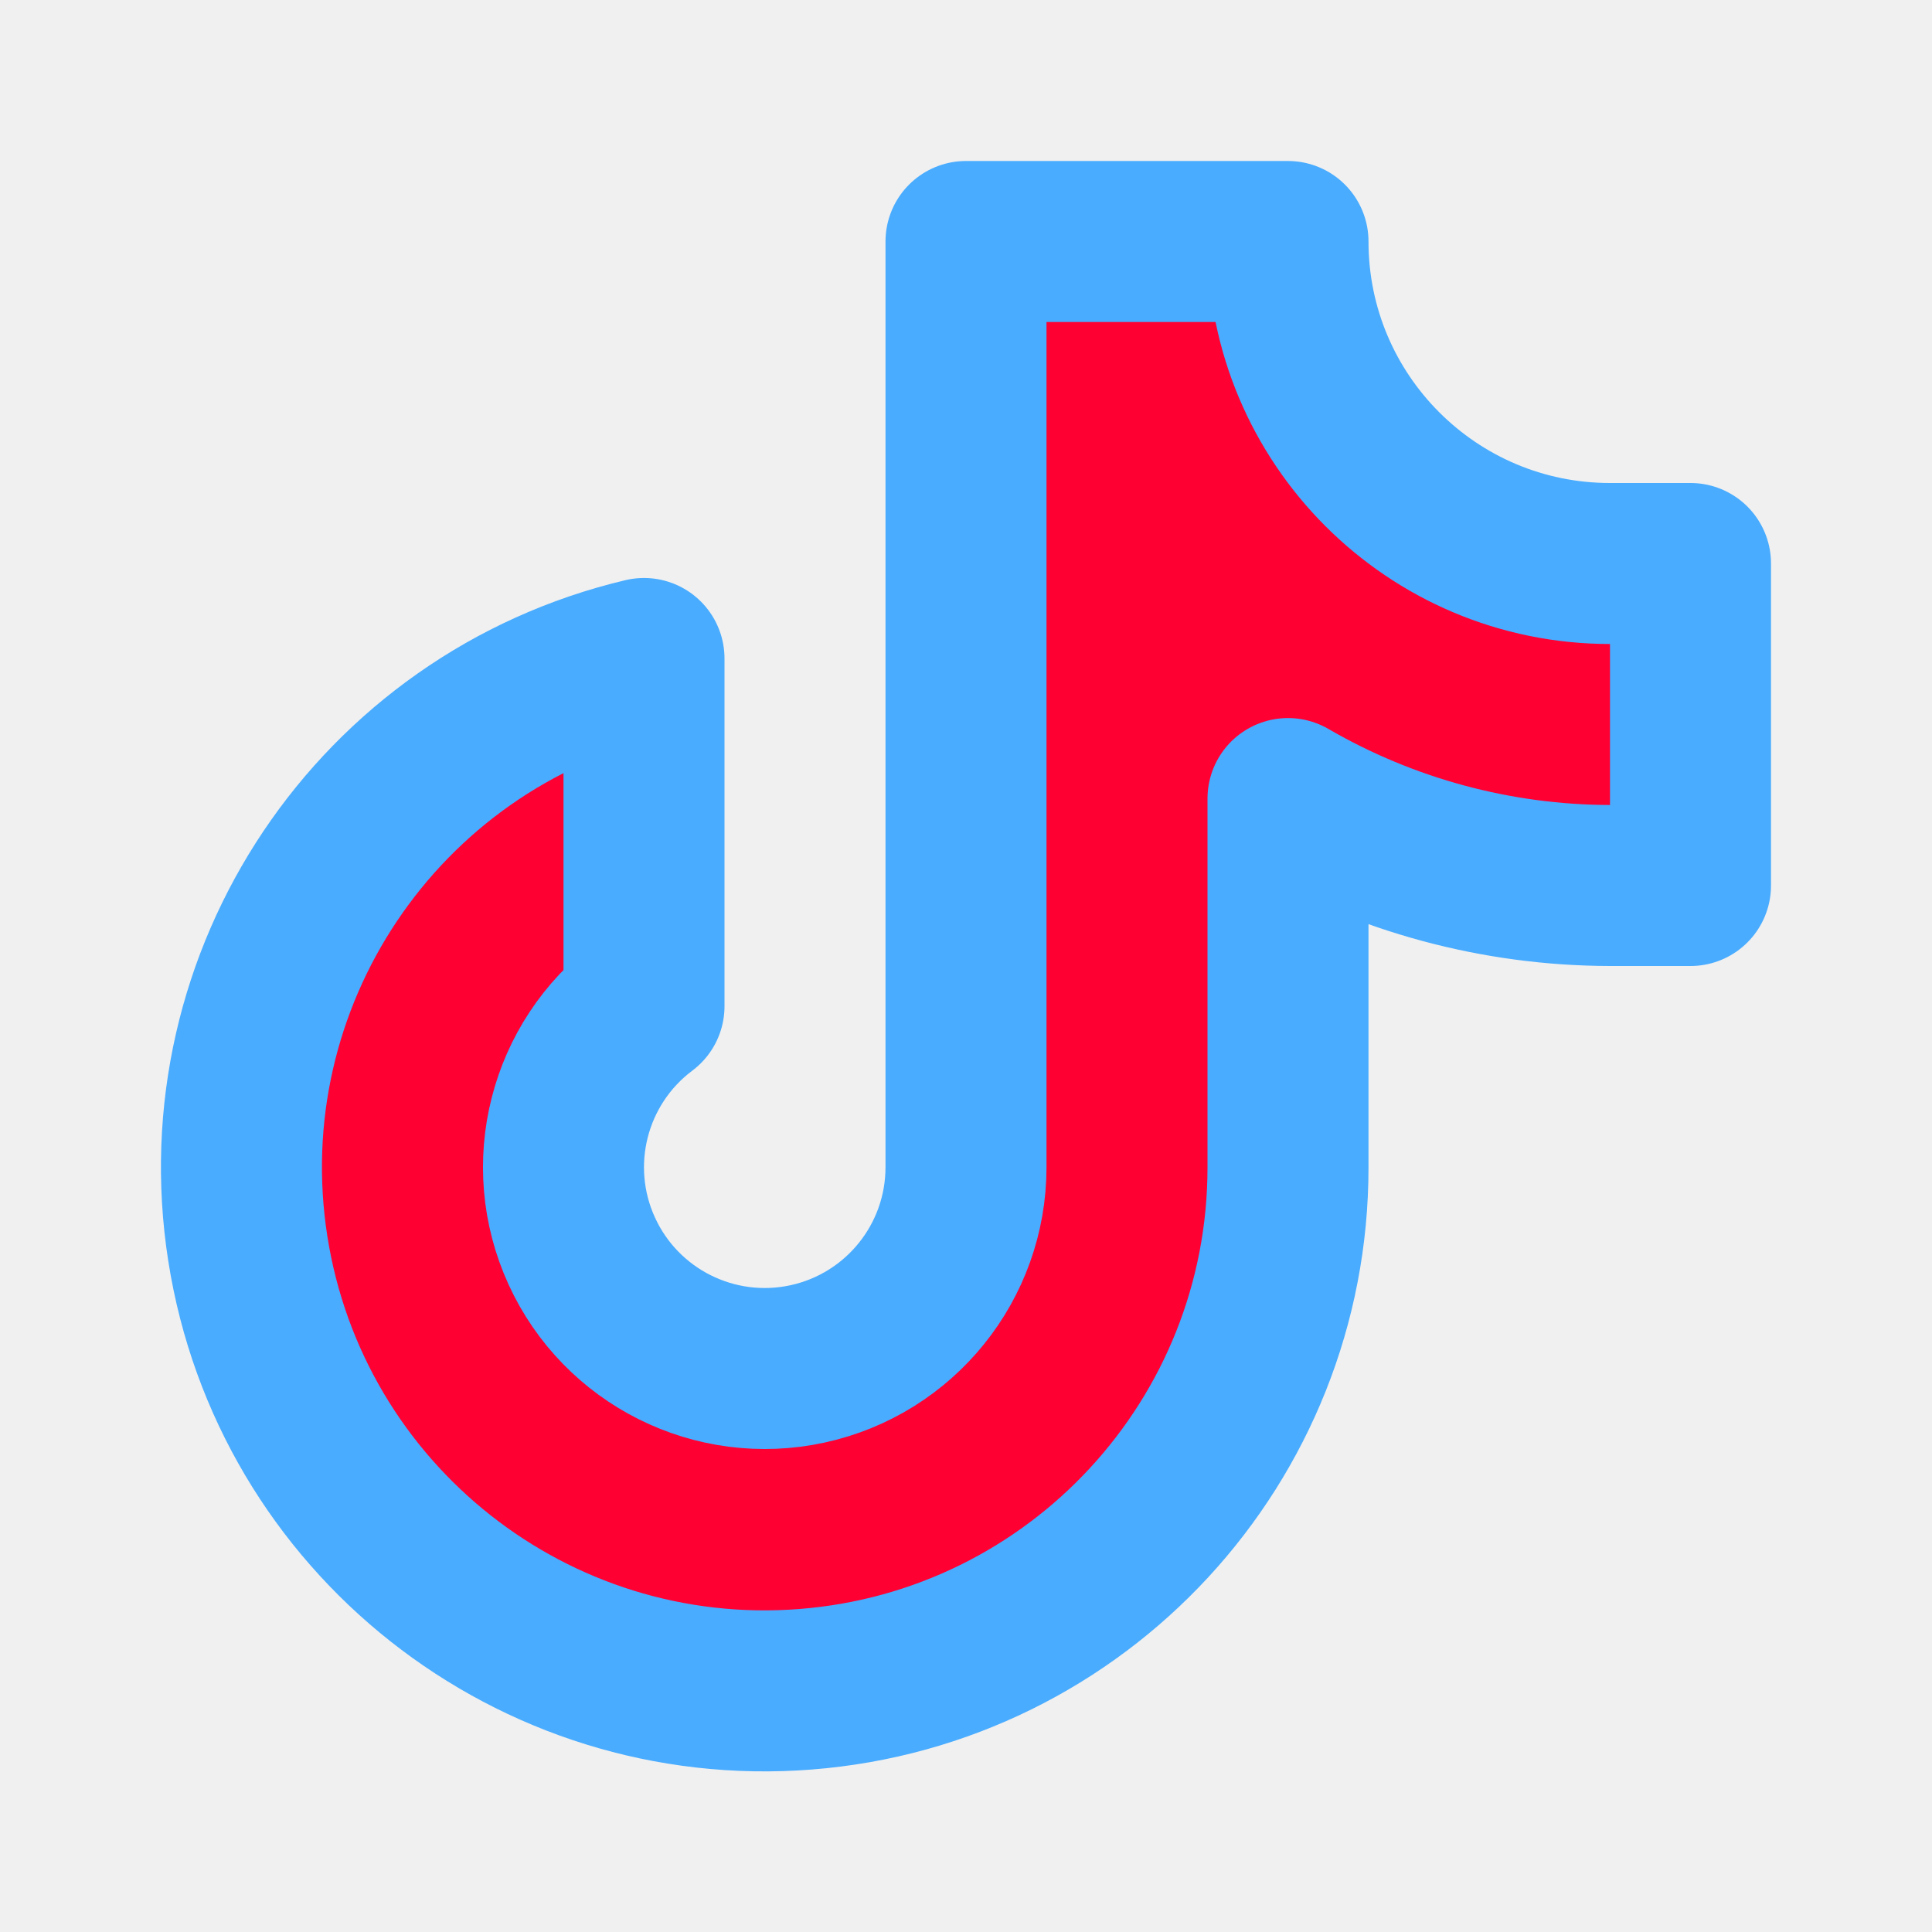
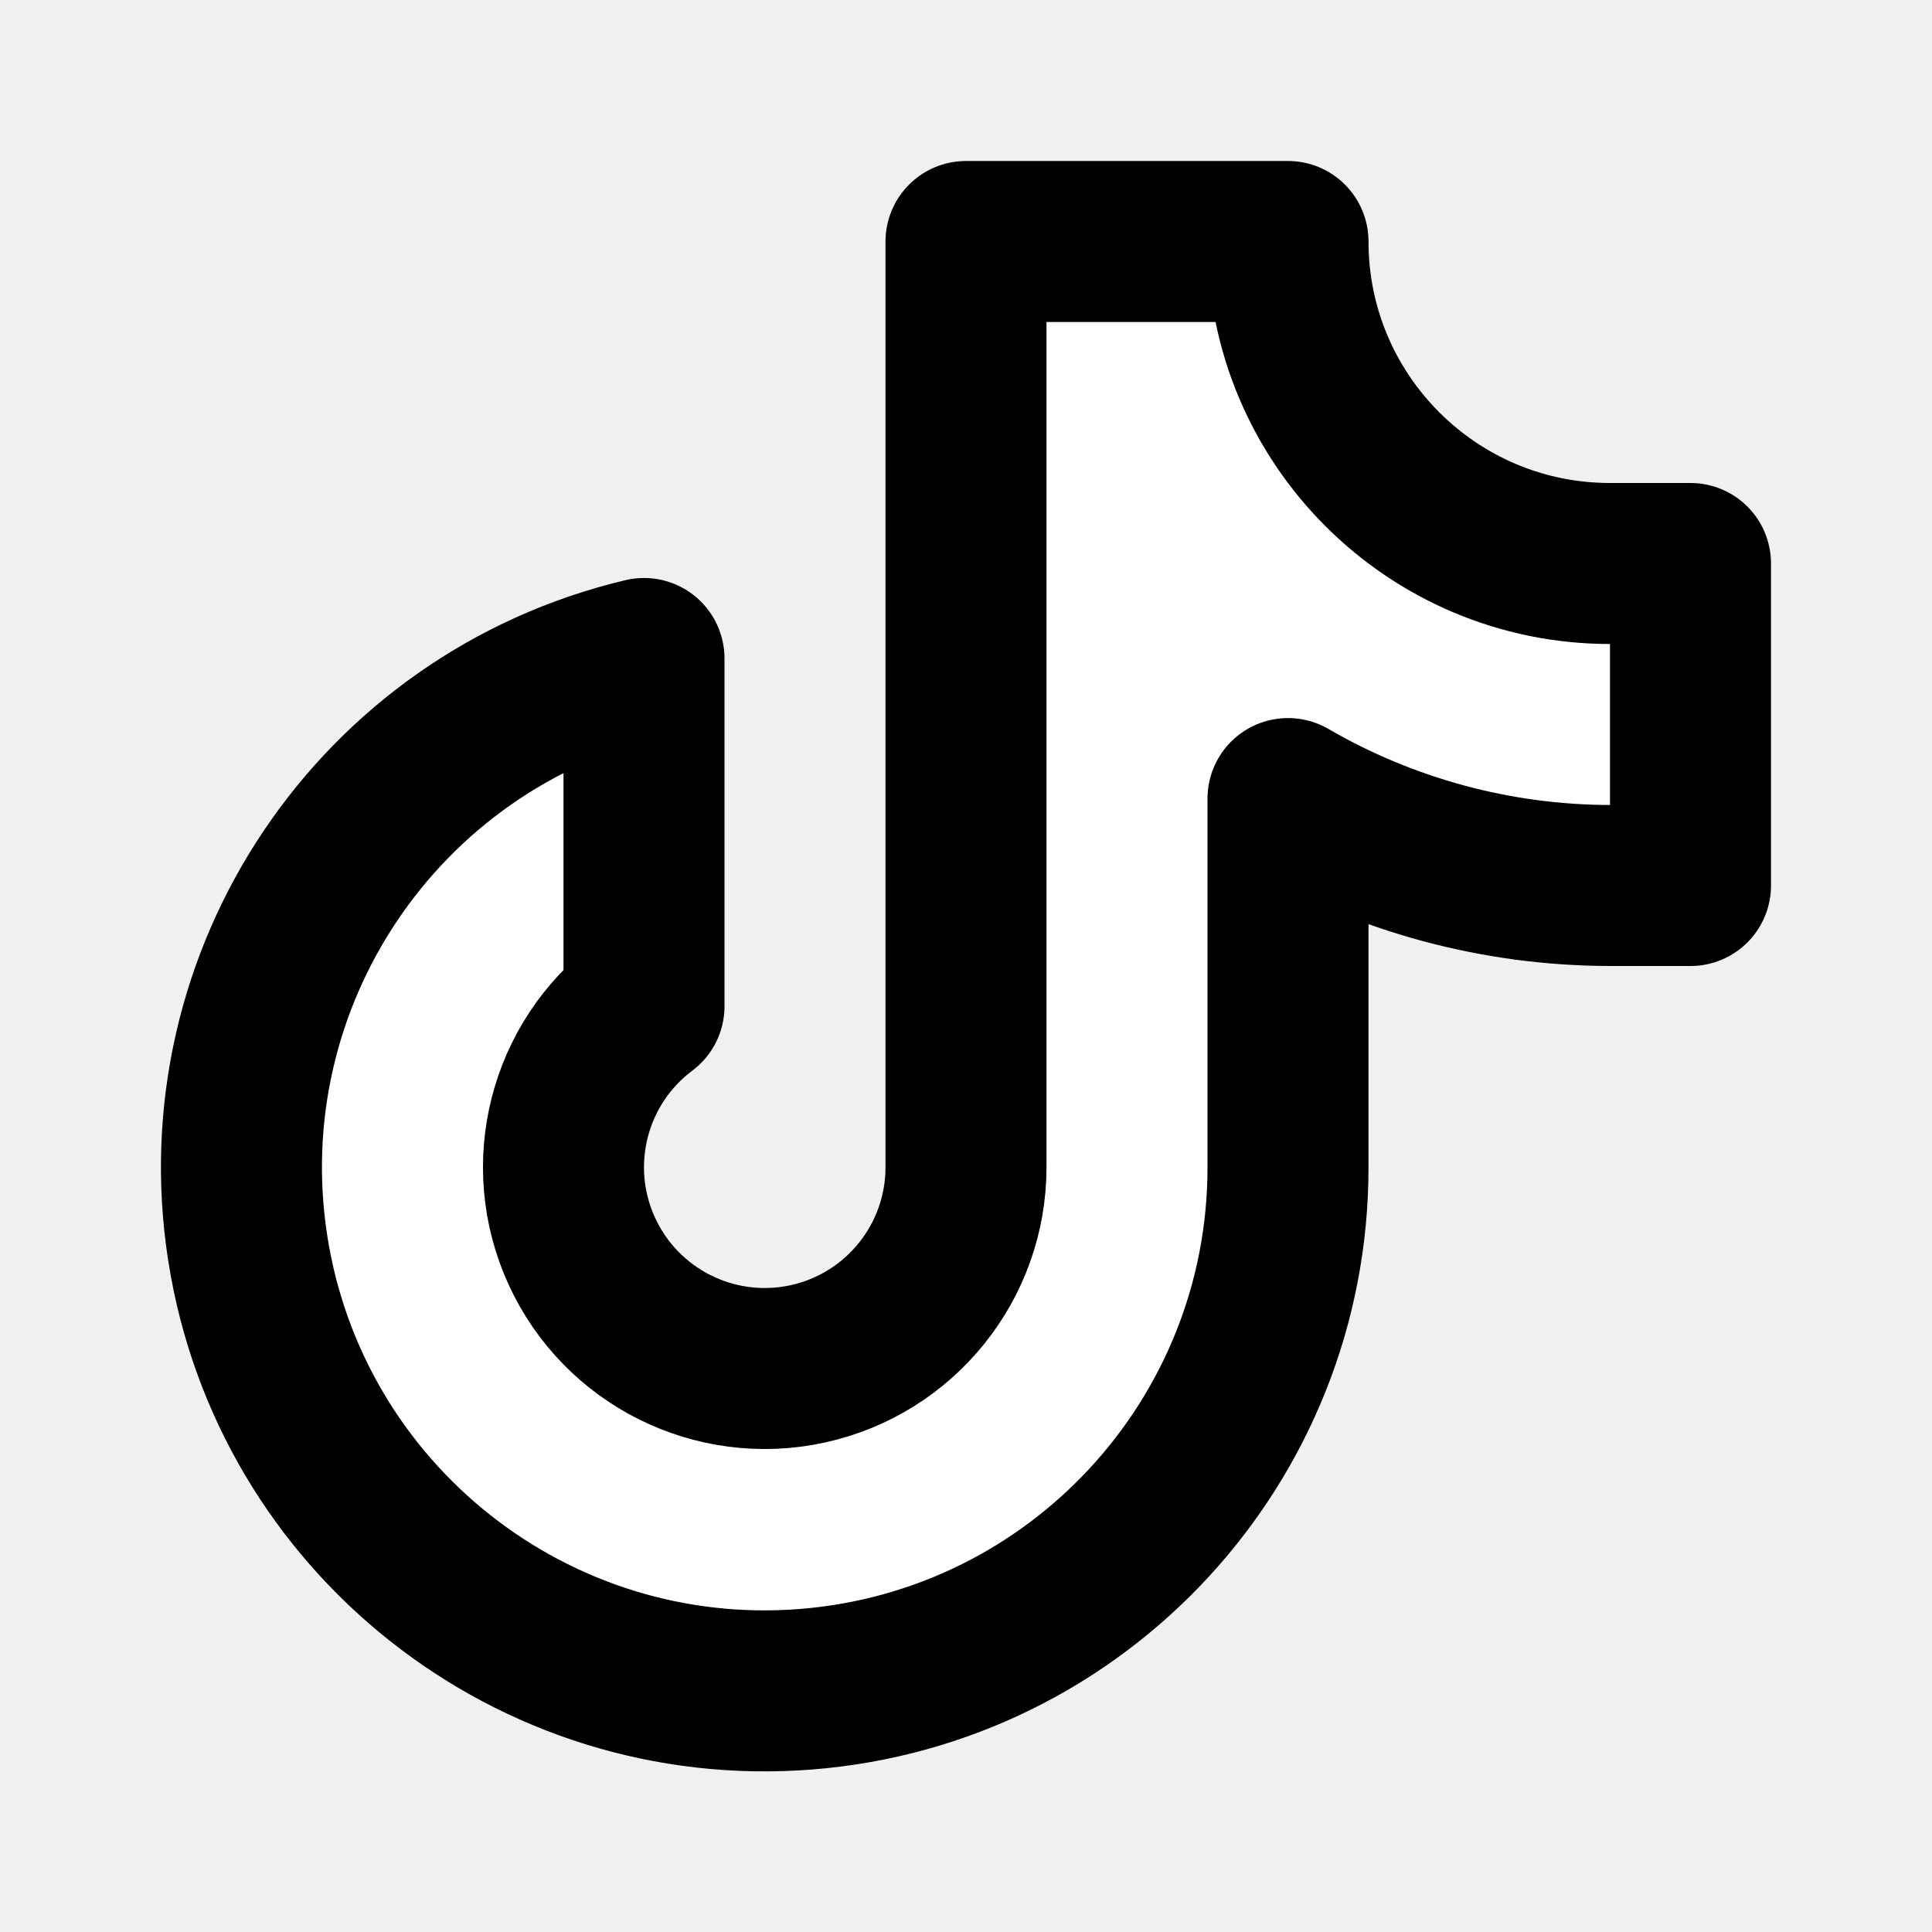
<svg xmlns="http://www.w3.org/2000/svg" fill="none" width="800px" height="800px" viewBox="0 0 24 24" id="tiktok" data-name="Line Color" class="icon line-color">
-   <path id="primary" d="M21,7H20a4,4,0,0,1-4-4H12V14.5a2.5,2.5,0,1,1-4-2V8.18a6.5,6.5,0,1,0,8,6.32V9.92A8,8,0,0,0,20,11h1Z" style="fill: #ff0033; stroke: #49acff; stroke-linecap: round; stroke-linejoin: round; stroke-width: 2;" />
+   <path id="primary" d="M21,7H20a4,4,0,0,1-4-4H12V14.5a2.5,2.5,0,1,1-4-2V8.18a6.5,6.5,0,1,0,8,6.32V9.92A8,8,0,0,0,20,11h1Z" style="fill: #ffffff; stroke: #000000; stroke-linecap: round; stroke-linejoin: round; stroke-width: 2;" />
</svg>
